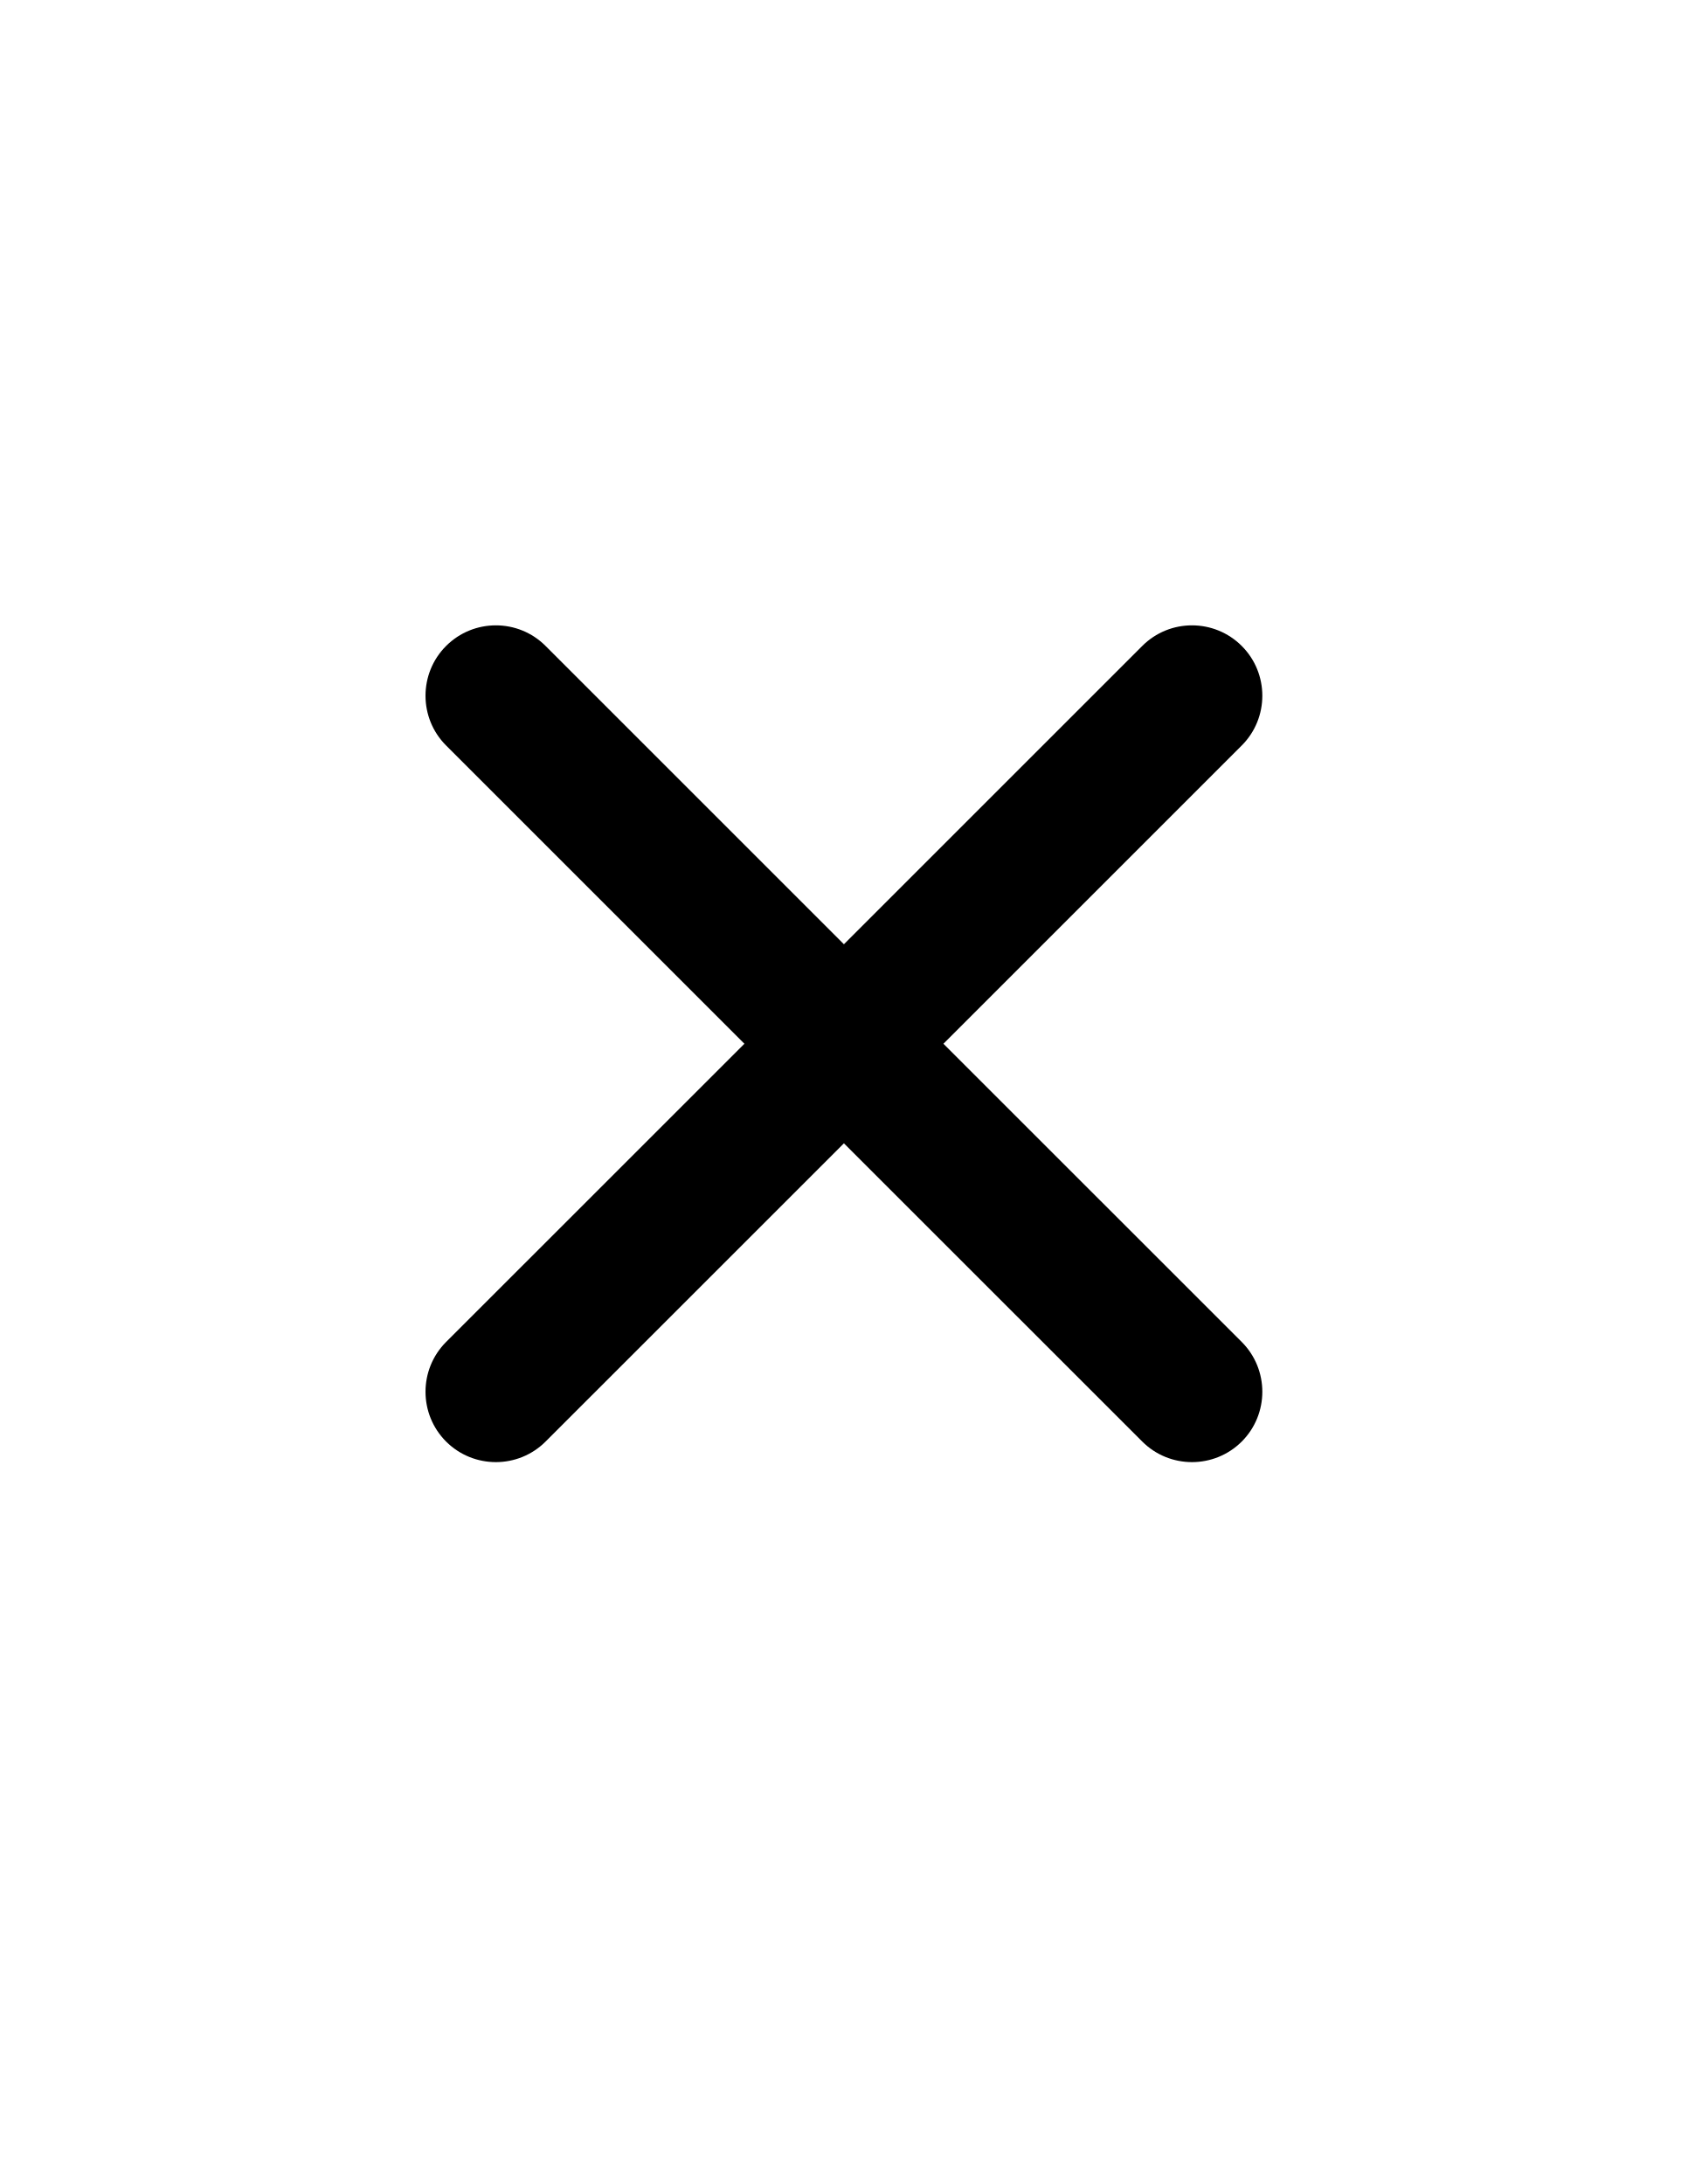
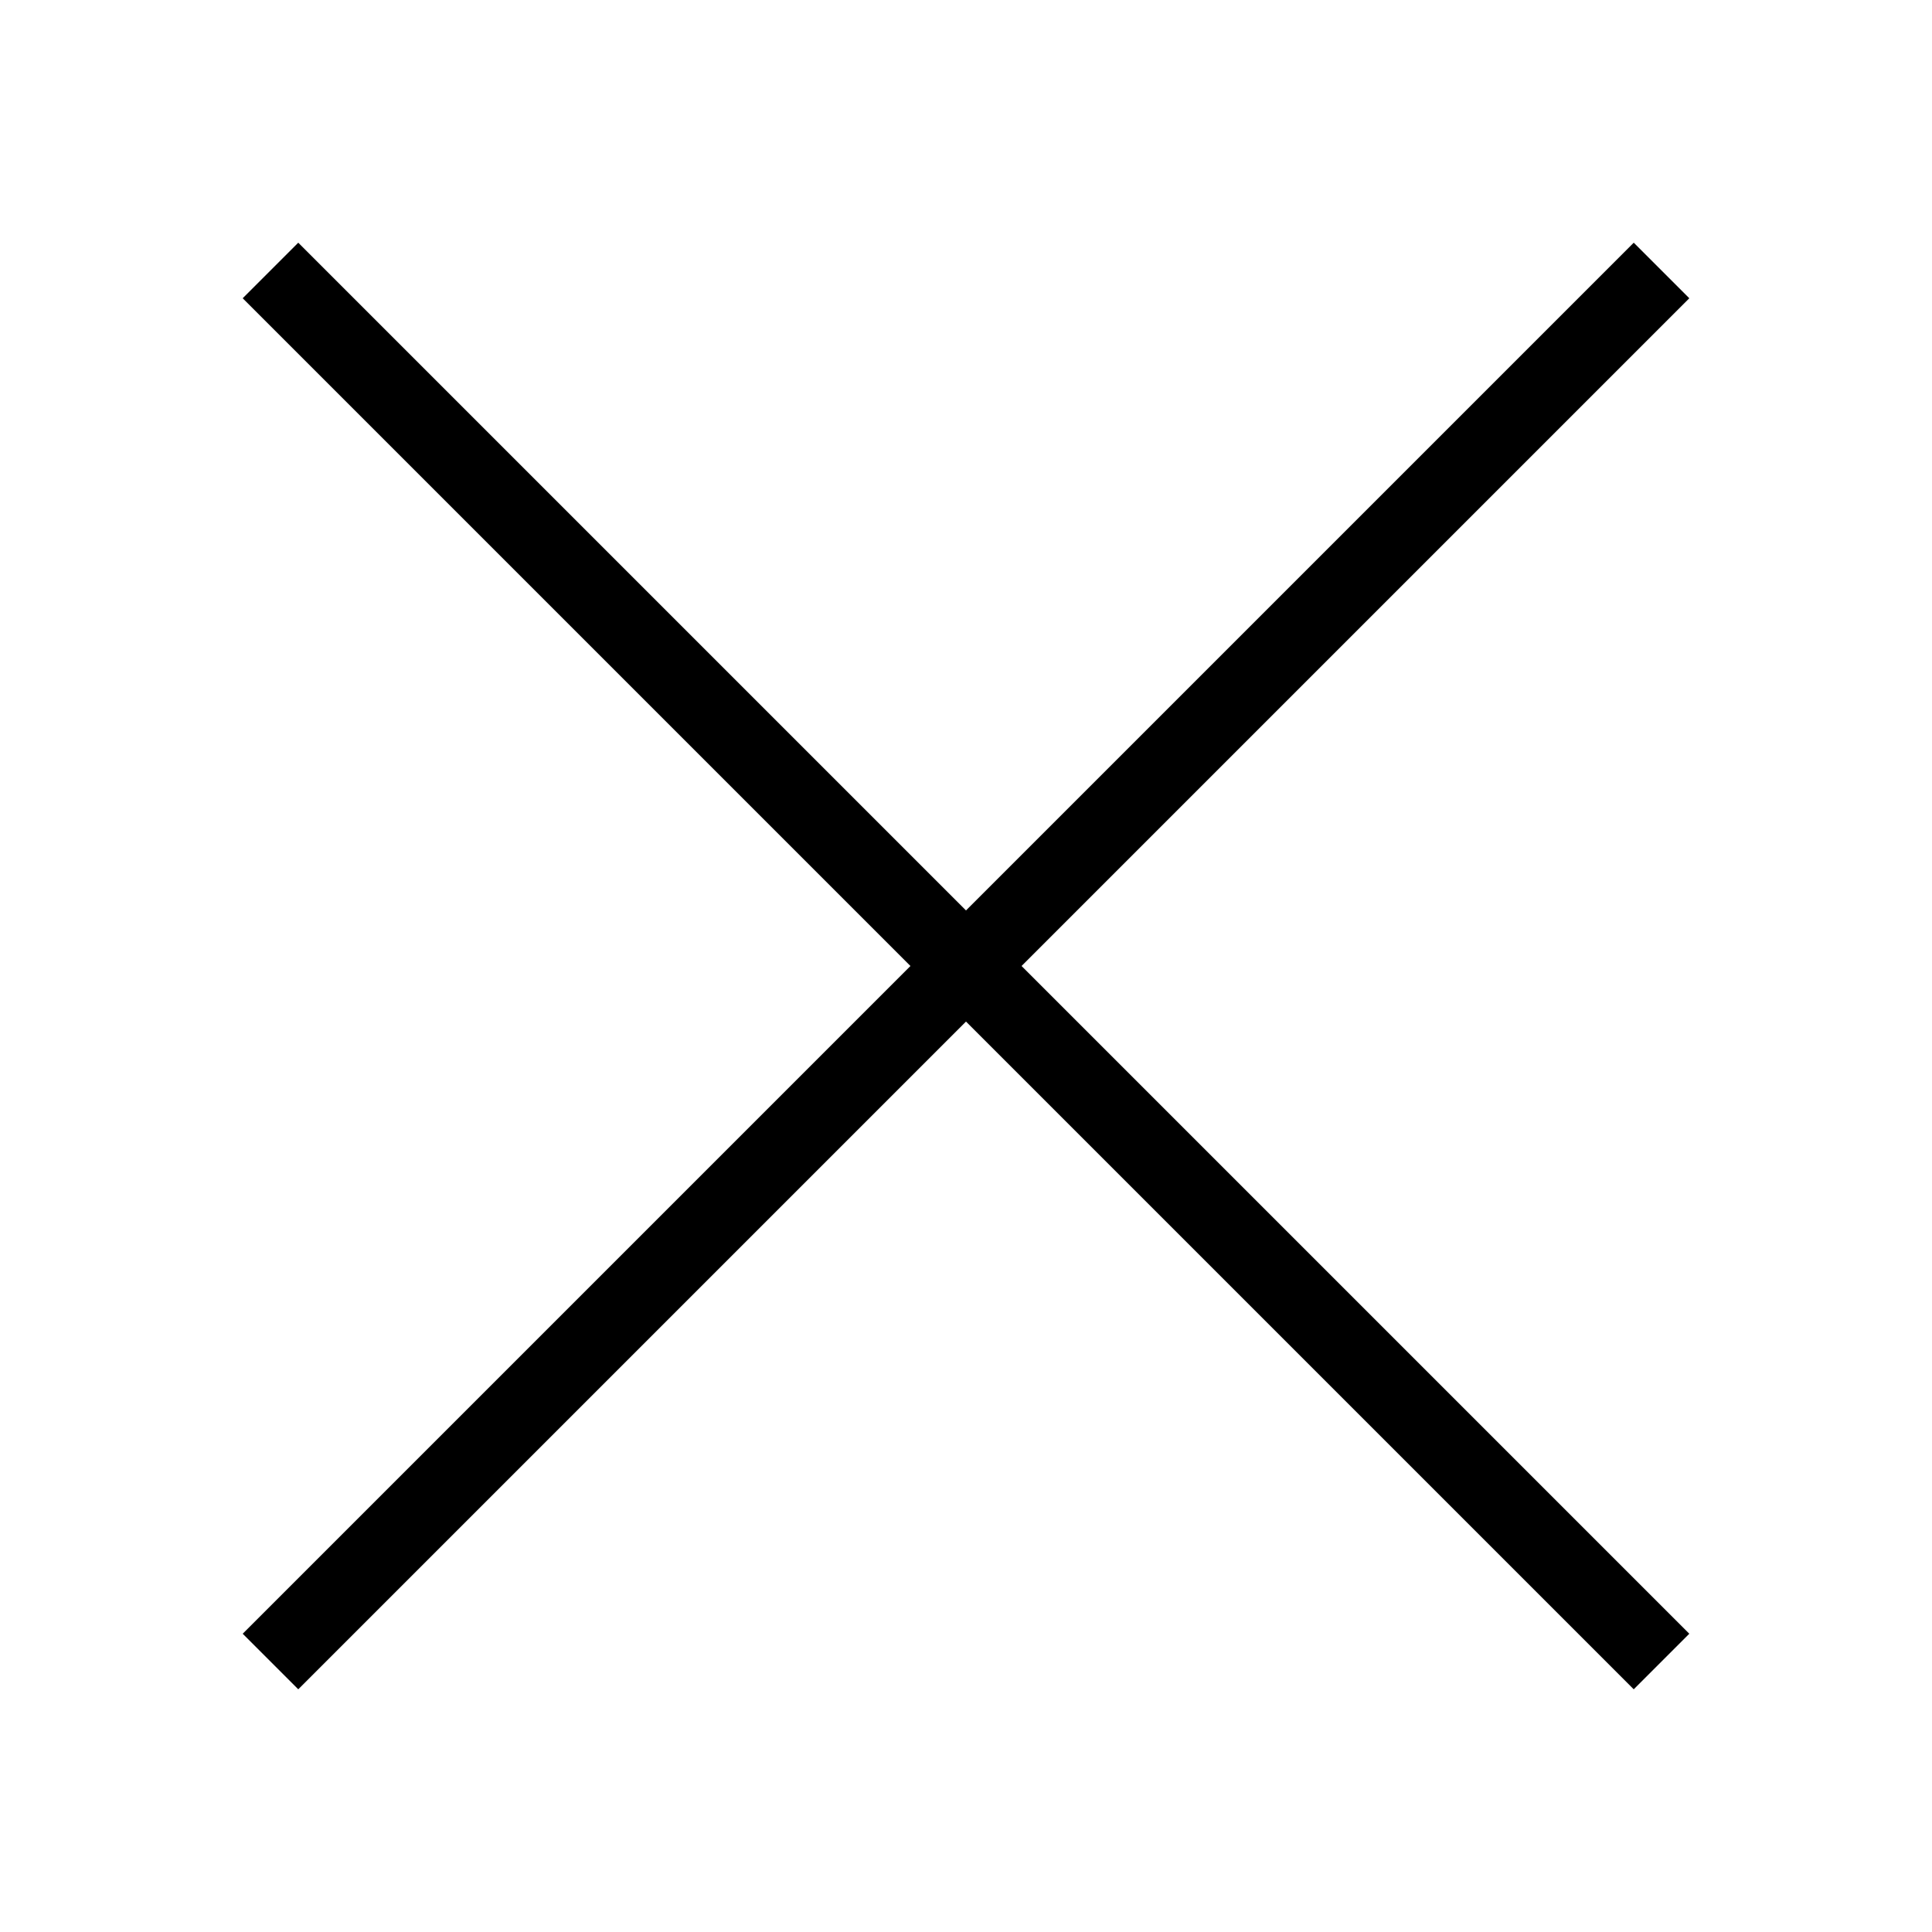
- <svg xmlns="http://www.w3.org/2000/svg" width="34" height="44" viewBox="0 0 24 24" fill="none">
-   <path d="M6.343 5.657C6.734 5.266 7.368 5.266 7.758 5.657L12 9.899L16.242 5.657C16.632 5.266 17.266 5.266 17.657 5.657C18.047 6.047 18.047 6.682 17.657 7.072L13.415 11.314L17.657 15.555C18.047 15.946 18.047 16.58 17.657 16.971C17.266 17.361 16.632 17.361 16.242 16.971L12 12.73L7.758 16.971C7.368 17.361 6.734 17.361 6.343 16.971C5.953 16.58 5.953 15.946 6.343 15.555L10.585 11.314L6.343 7.072C5.953 6.682 5.953 6.047 6.343 5.657Z" fill="black" />
+ <svg xmlns="http://www.w3.org/2000/svg" x="0px" y="0px" width="30" height="3 0" viewBox="0 0 50 50">
+   <path d="M 7.719 6.281 L 6.281 7.719 L 23.562 25 L 6.281 42.281 L 7.719 43.719 L 25 26.438 L 42.281 43.719 L 43.719 42.281 L 26.438 25 L 43.719 7.719 L 42.281 6.281 L 25 23.562 Z" />
</svg>
